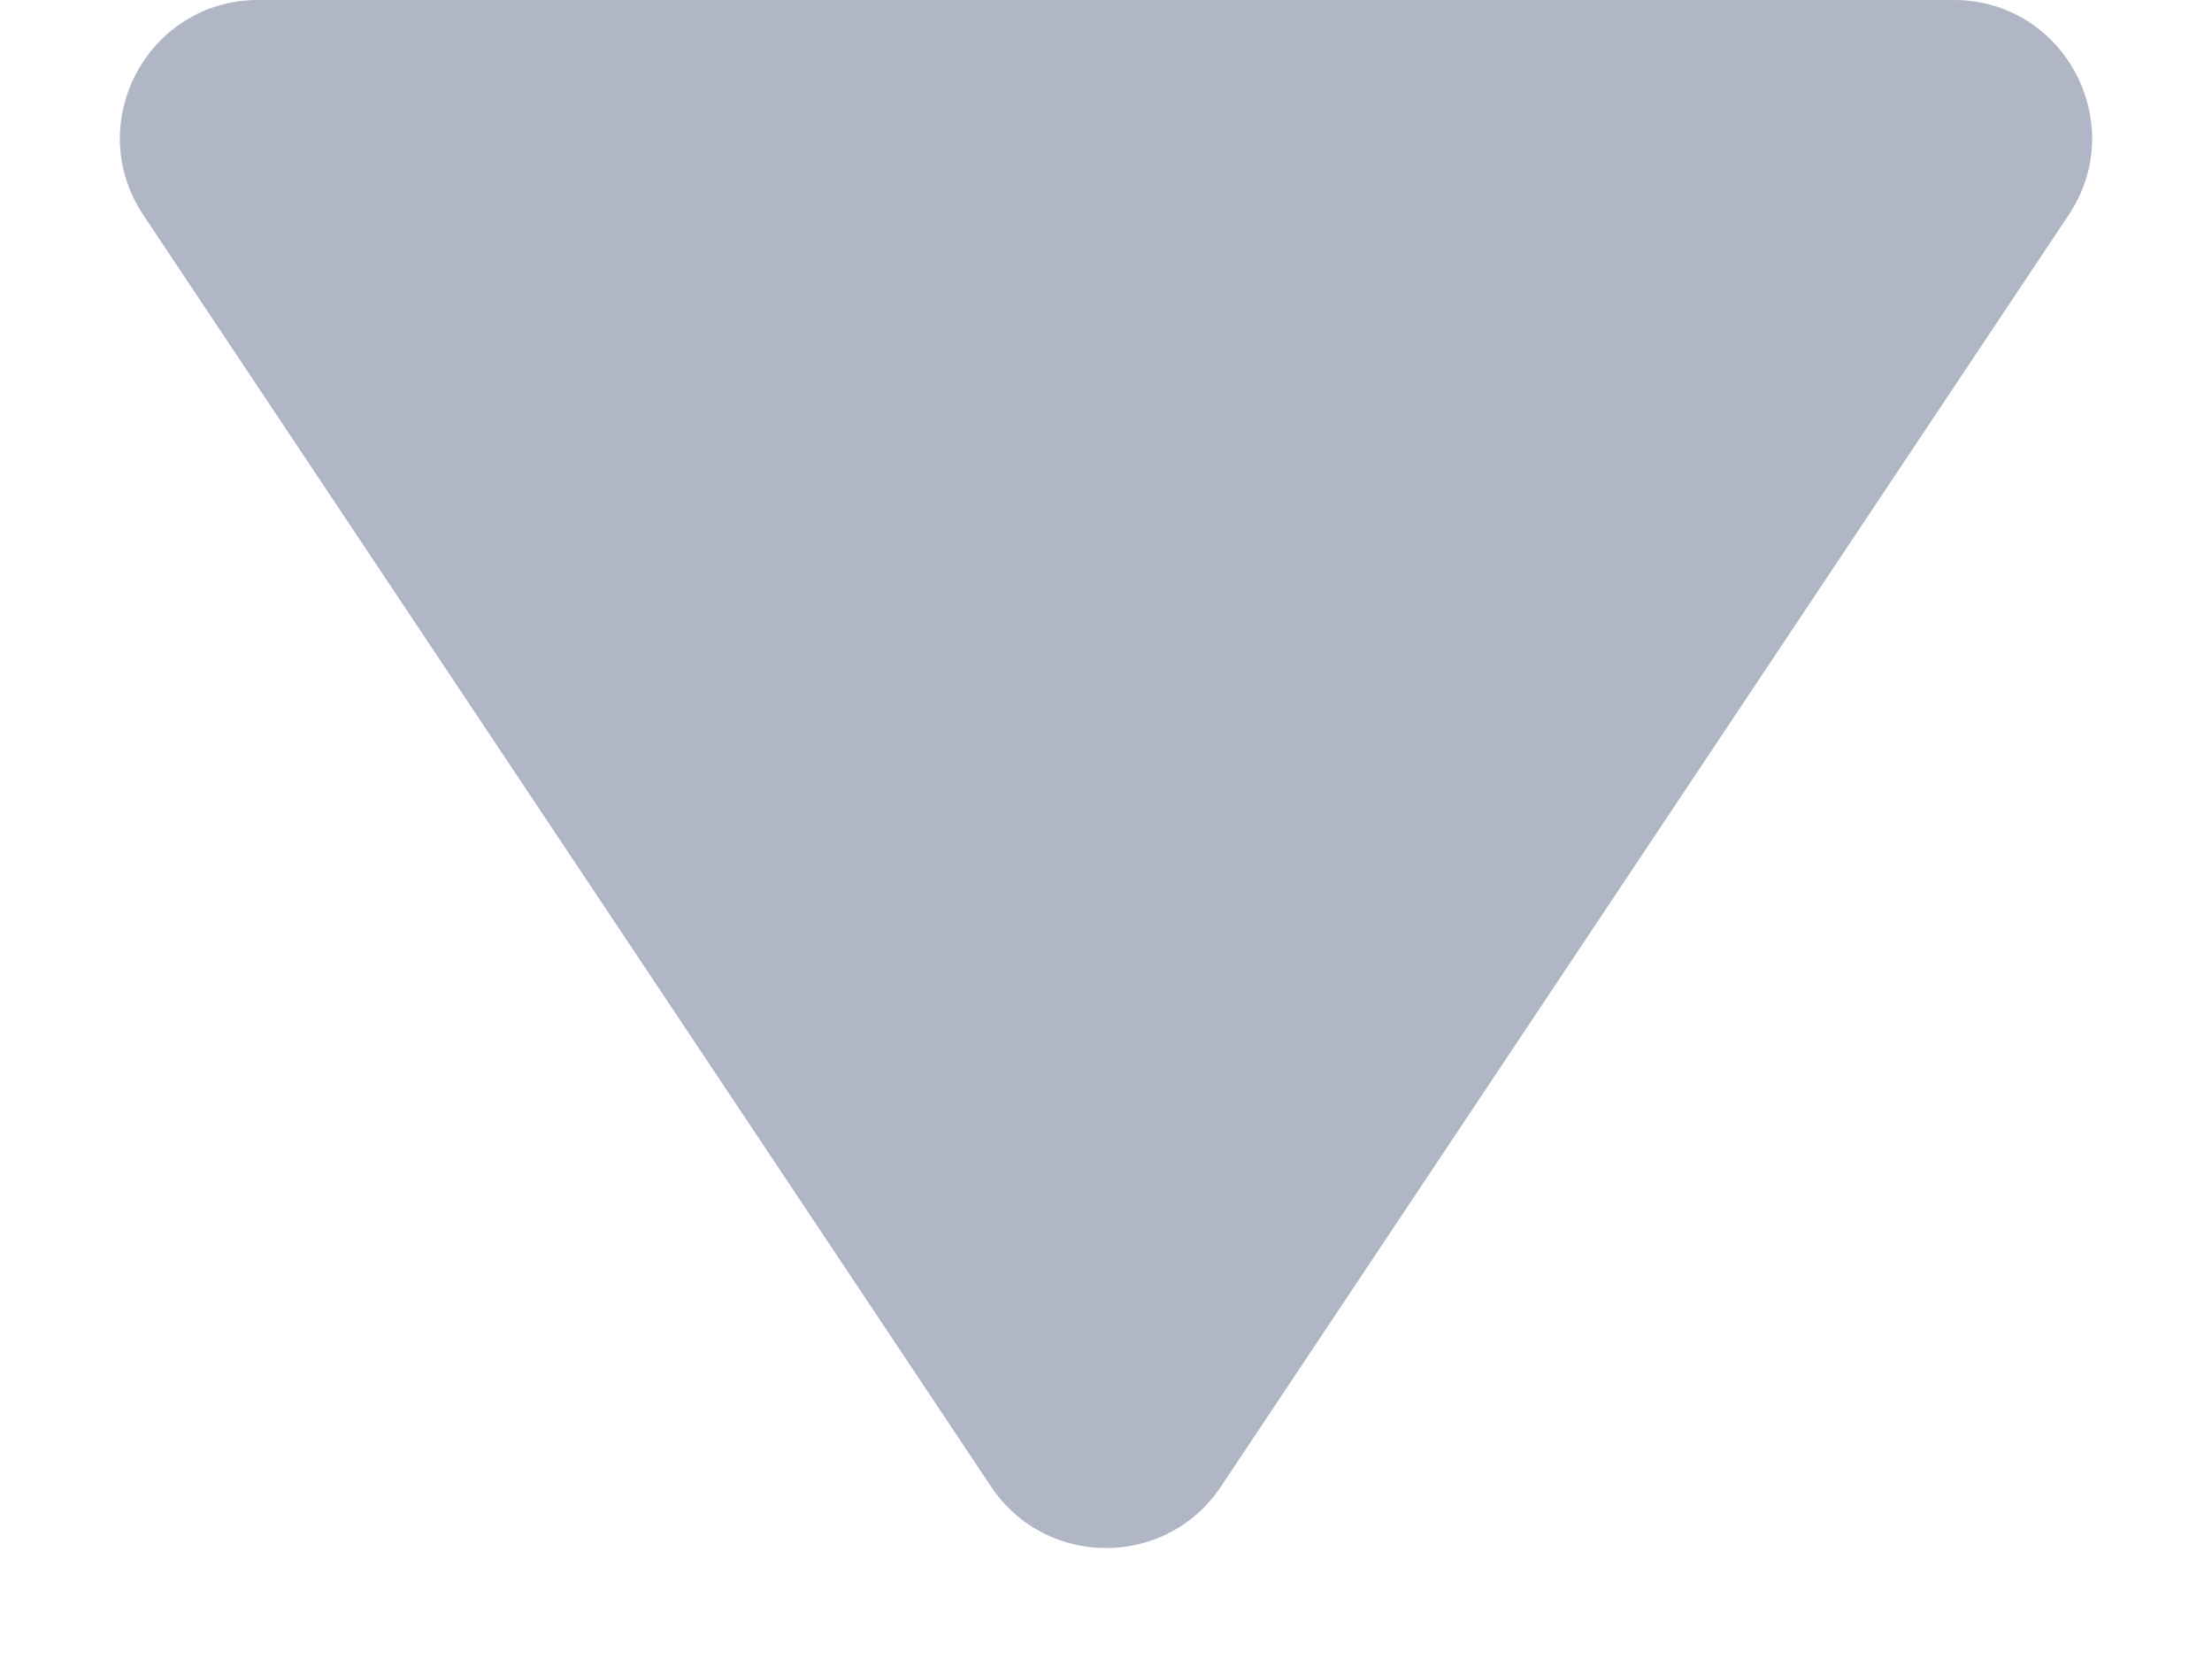
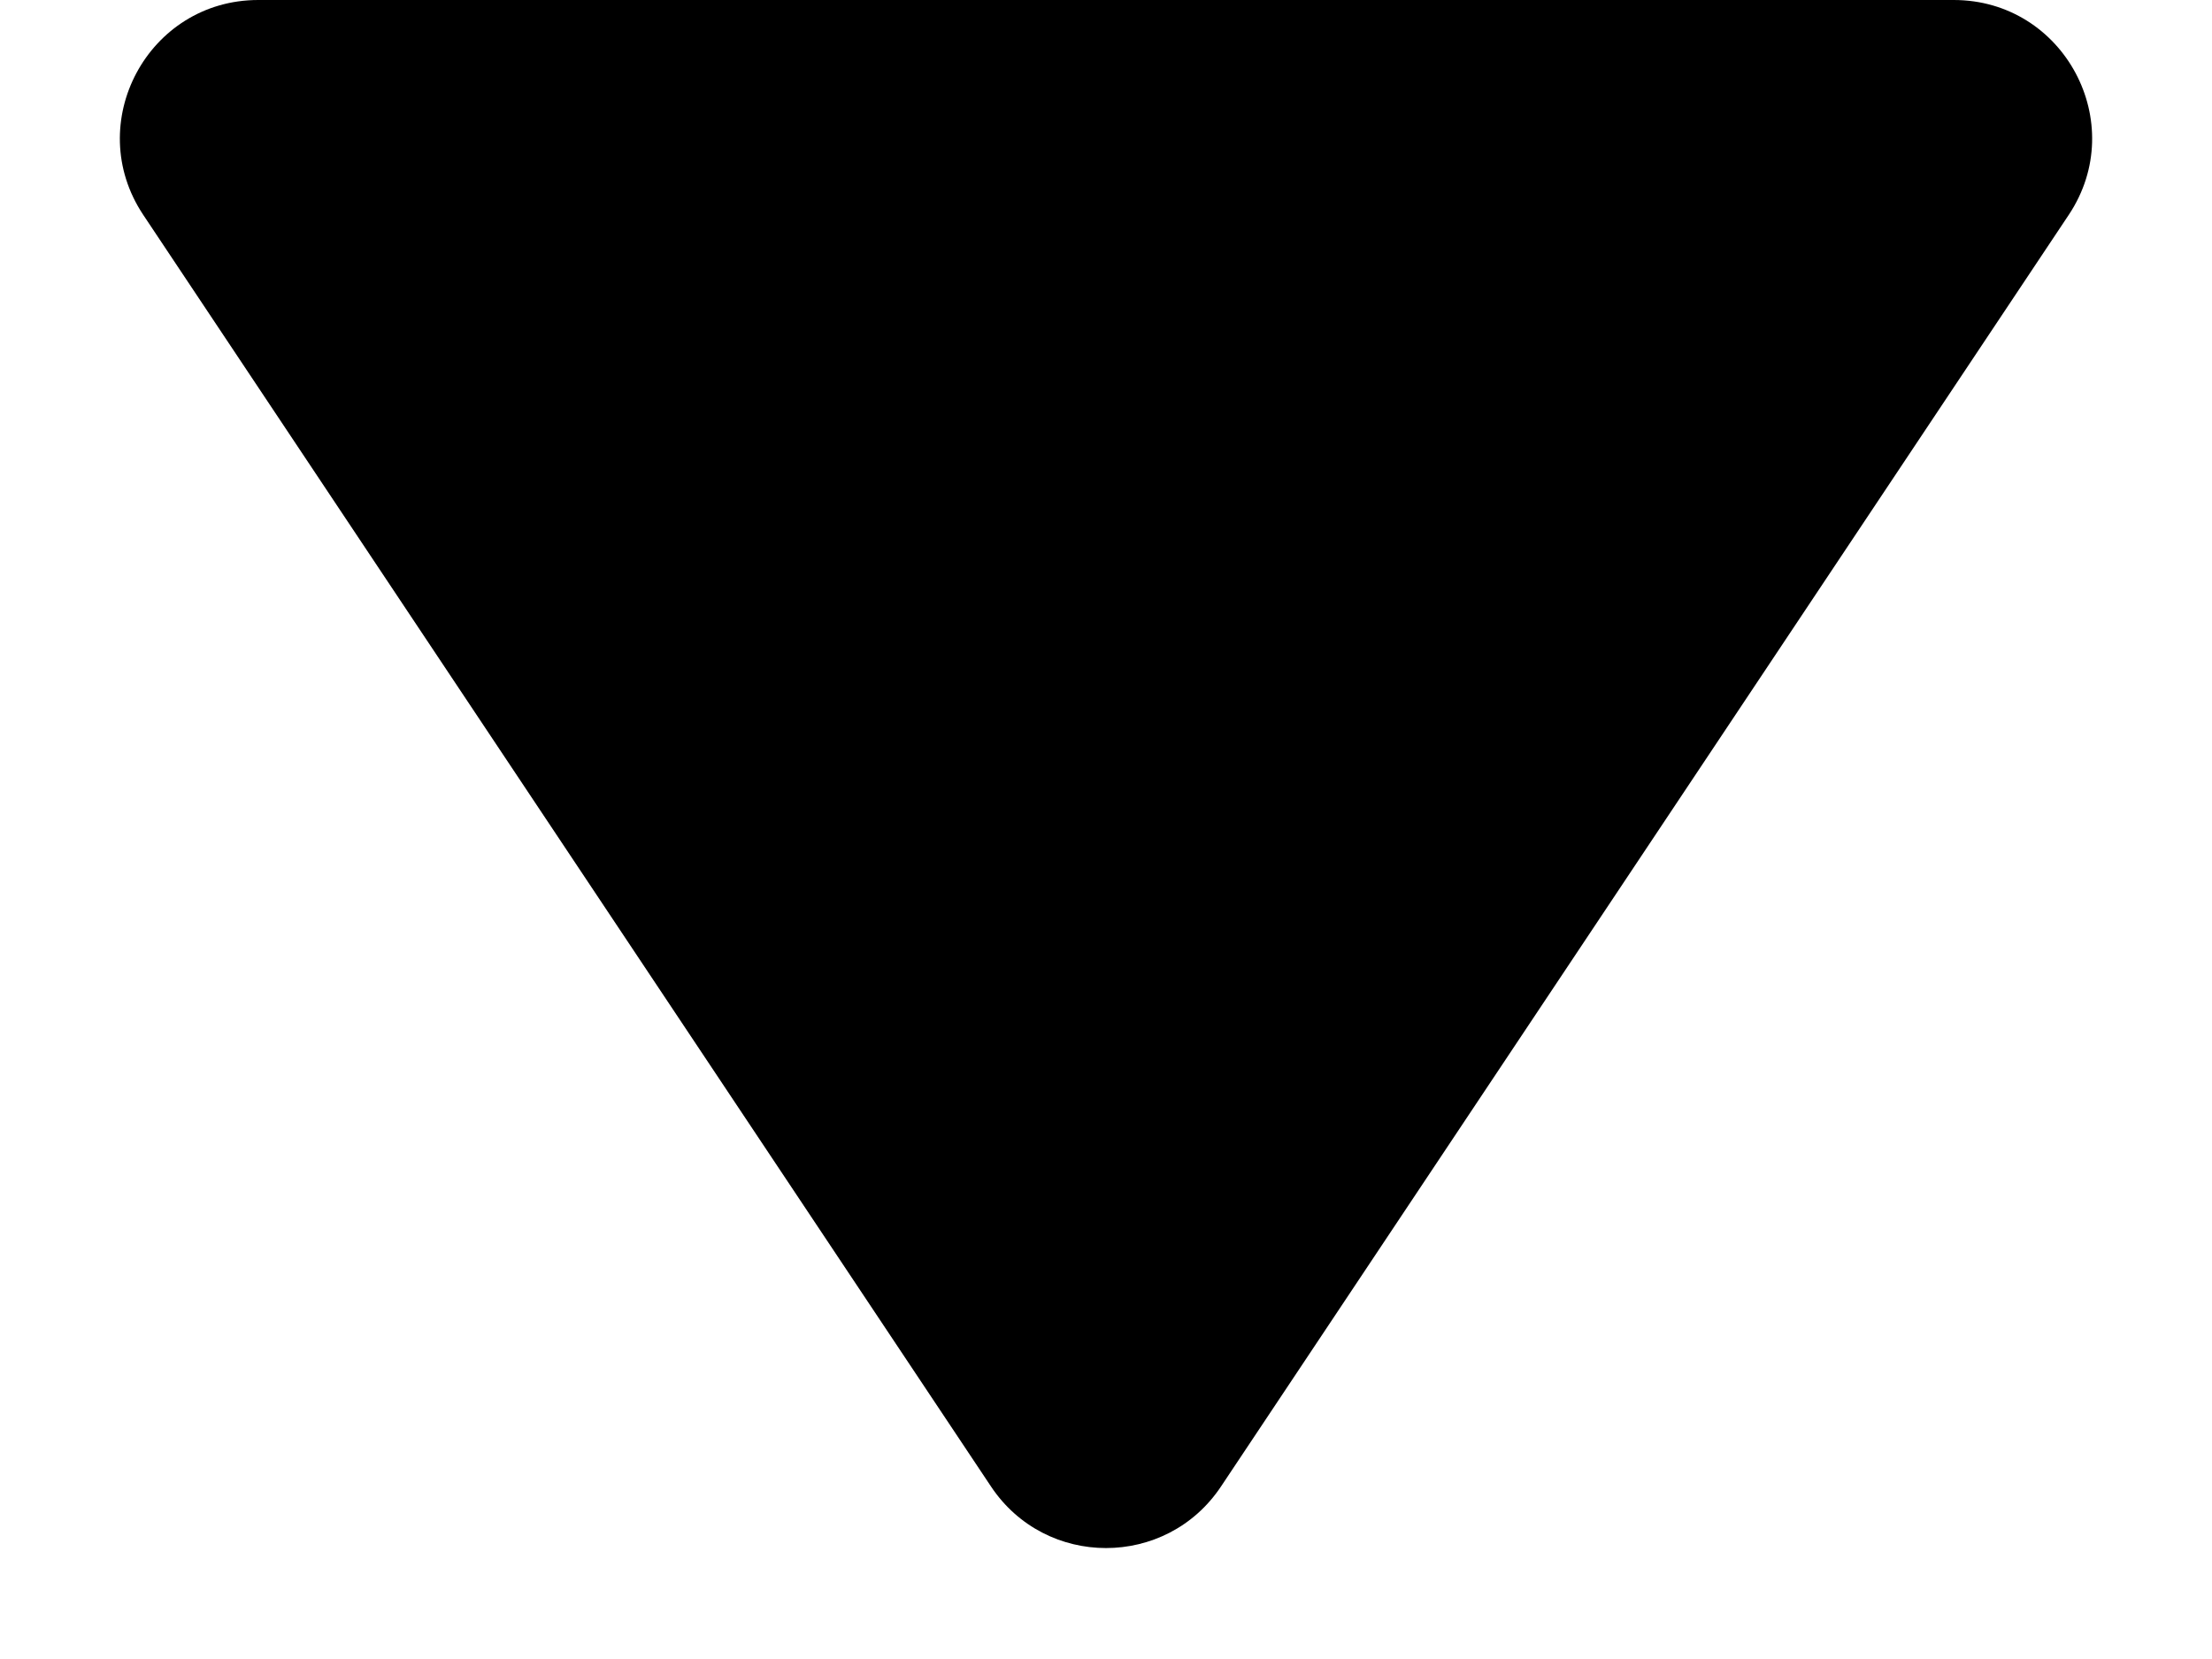
- <svg xmlns="http://www.w3.org/2000/svg" width="8" height="6" viewBox="0 0 8 6" fill="none">
-   <path d="M0.934 0L7.066 5.36031e-07C7.465 5.70944e-07 7.703 0.445 7.482 0.777L4.416 5.376C4.218 5.673 3.782 5.673 3.584 5.376L0.518 0.777C0.297 0.445 0.535 -3.4912e-08 0.934 0Z" fill="#B1B6C6" />
+ <svg xmlns="http://www.w3.org/2000/svg" width="8" height="6" viewBox="0 0 8 6" fill="currentColor">
+   <path d="M0.934 0L7.066 5.36031e-07C7.465 5.70944e-07 7.703 0.445 7.482 0.777L4.416 5.376C4.218 5.673 3.782 5.673 3.584 5.376L0.518 0.777C0.297 0.445 0.535 -3.4912e-08 0.934 0Z" fill="currentColor" />
</svg>
